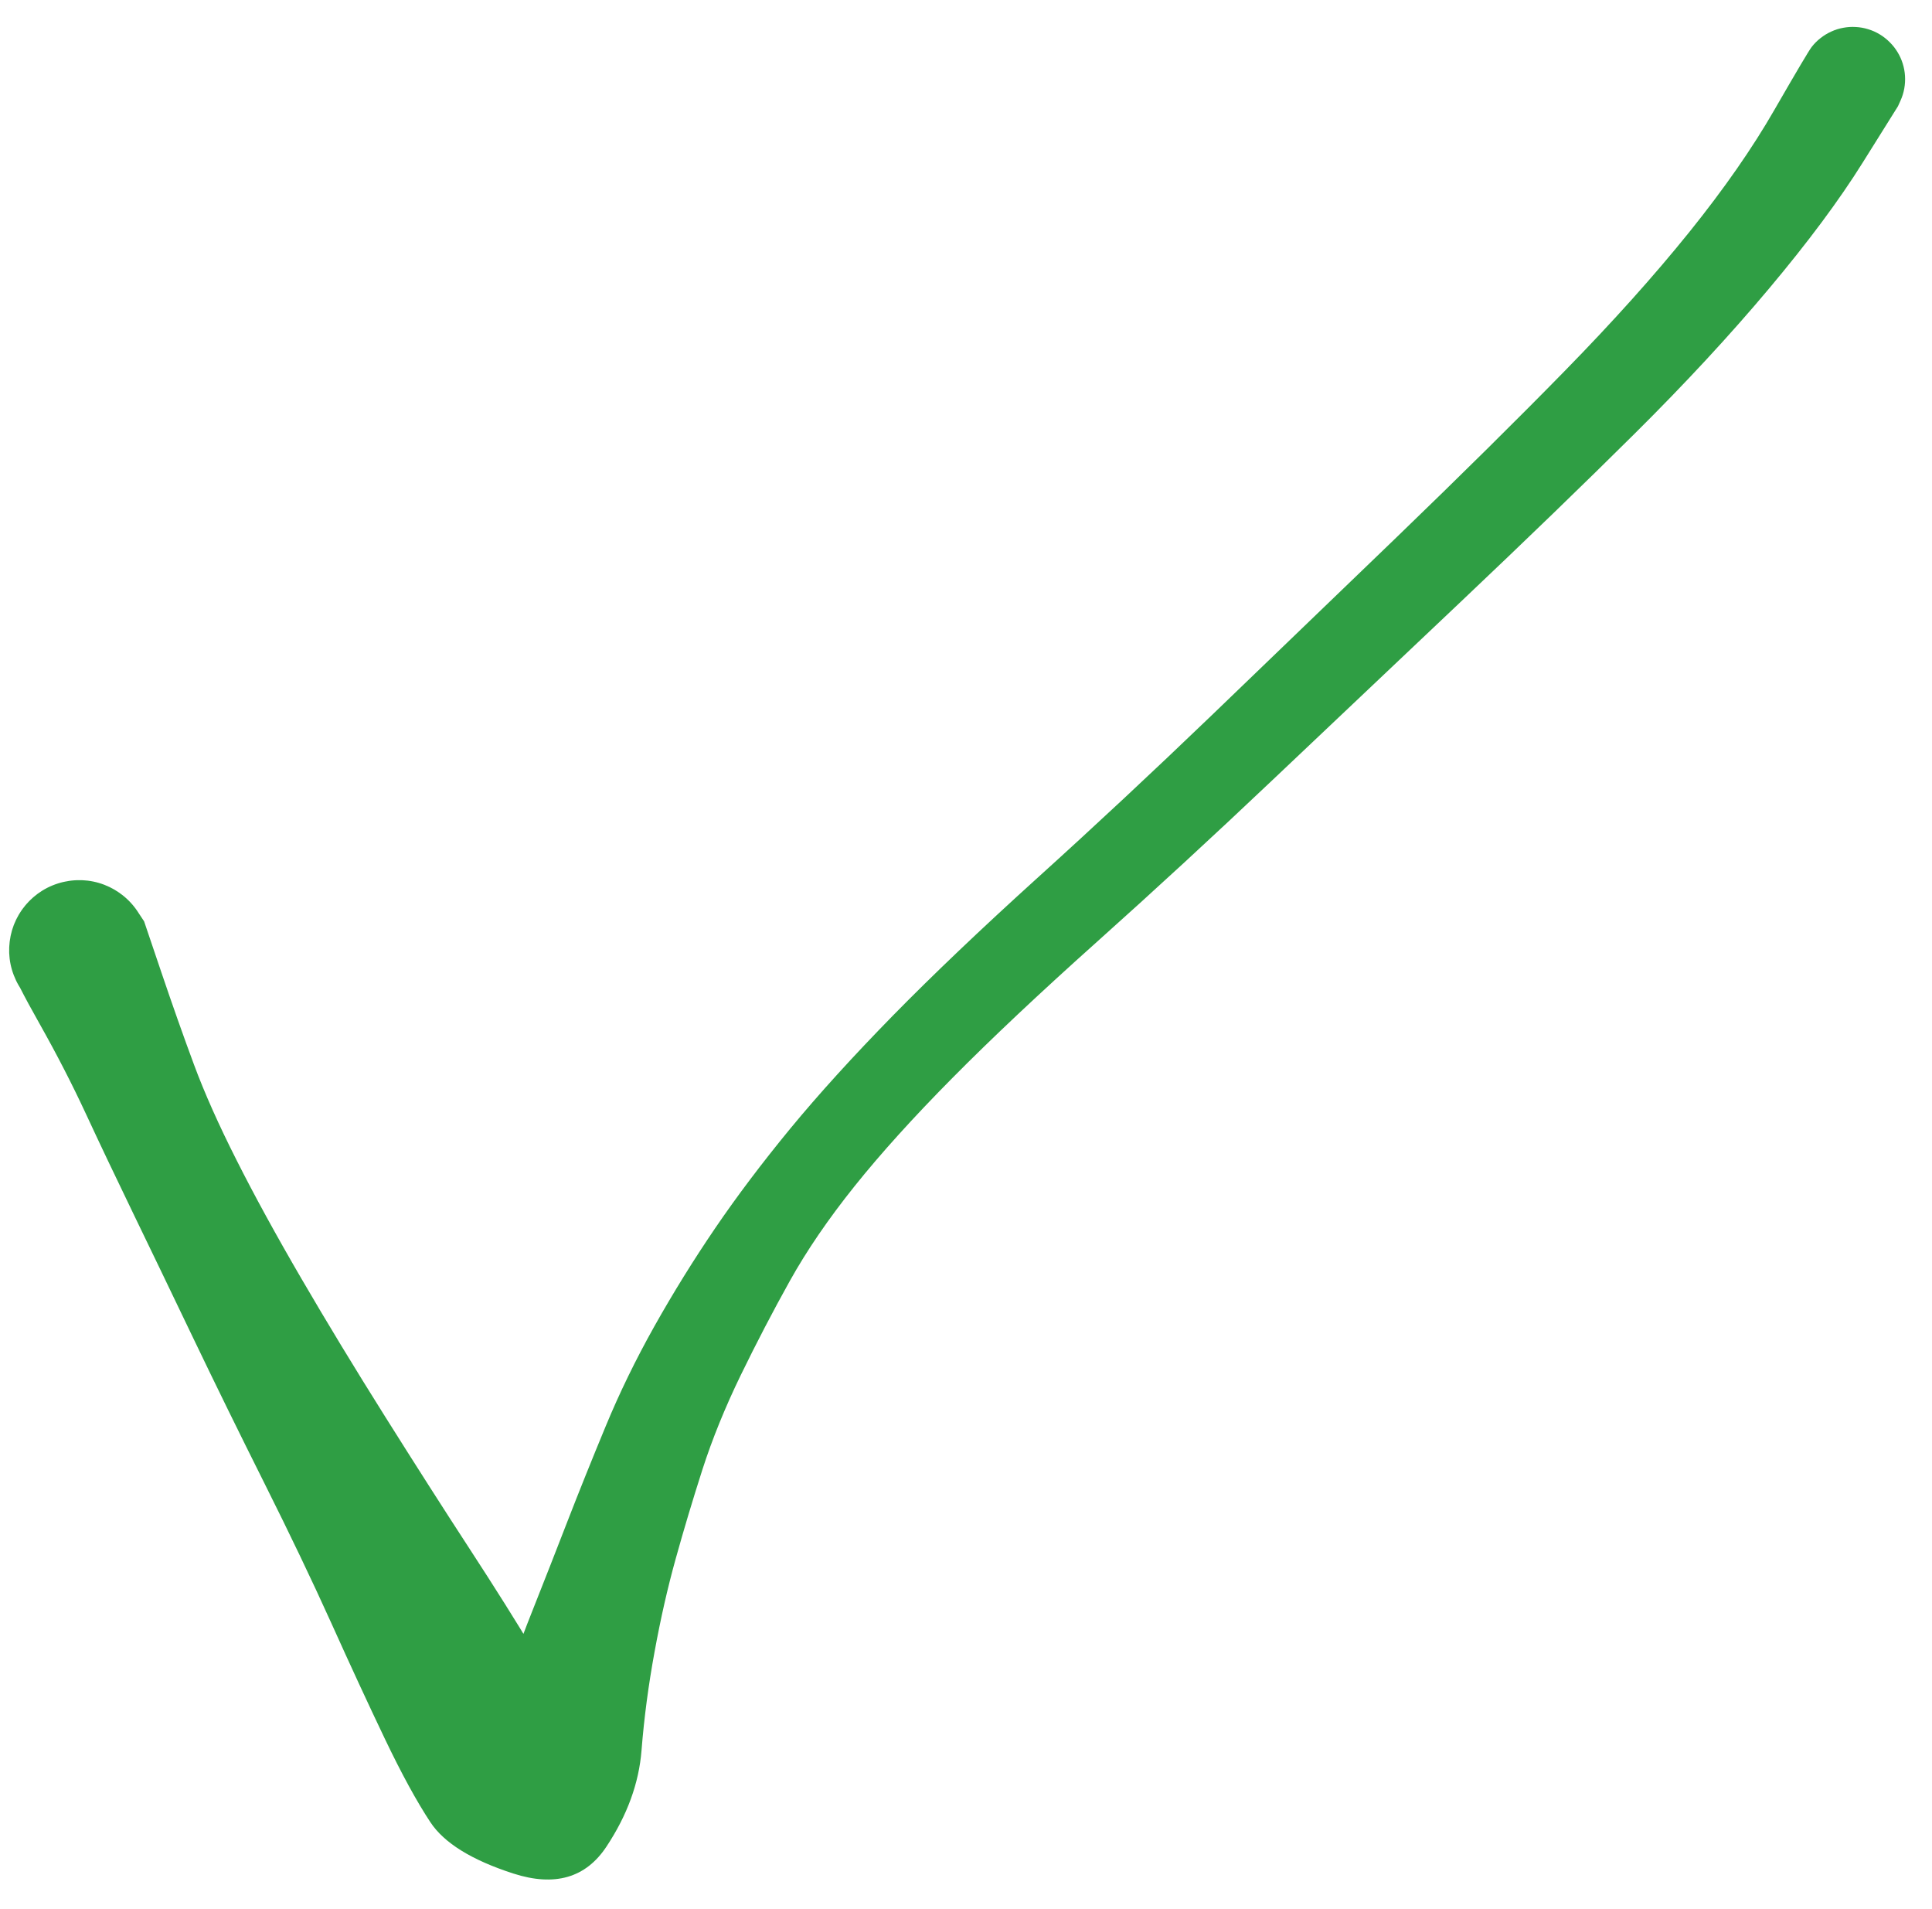
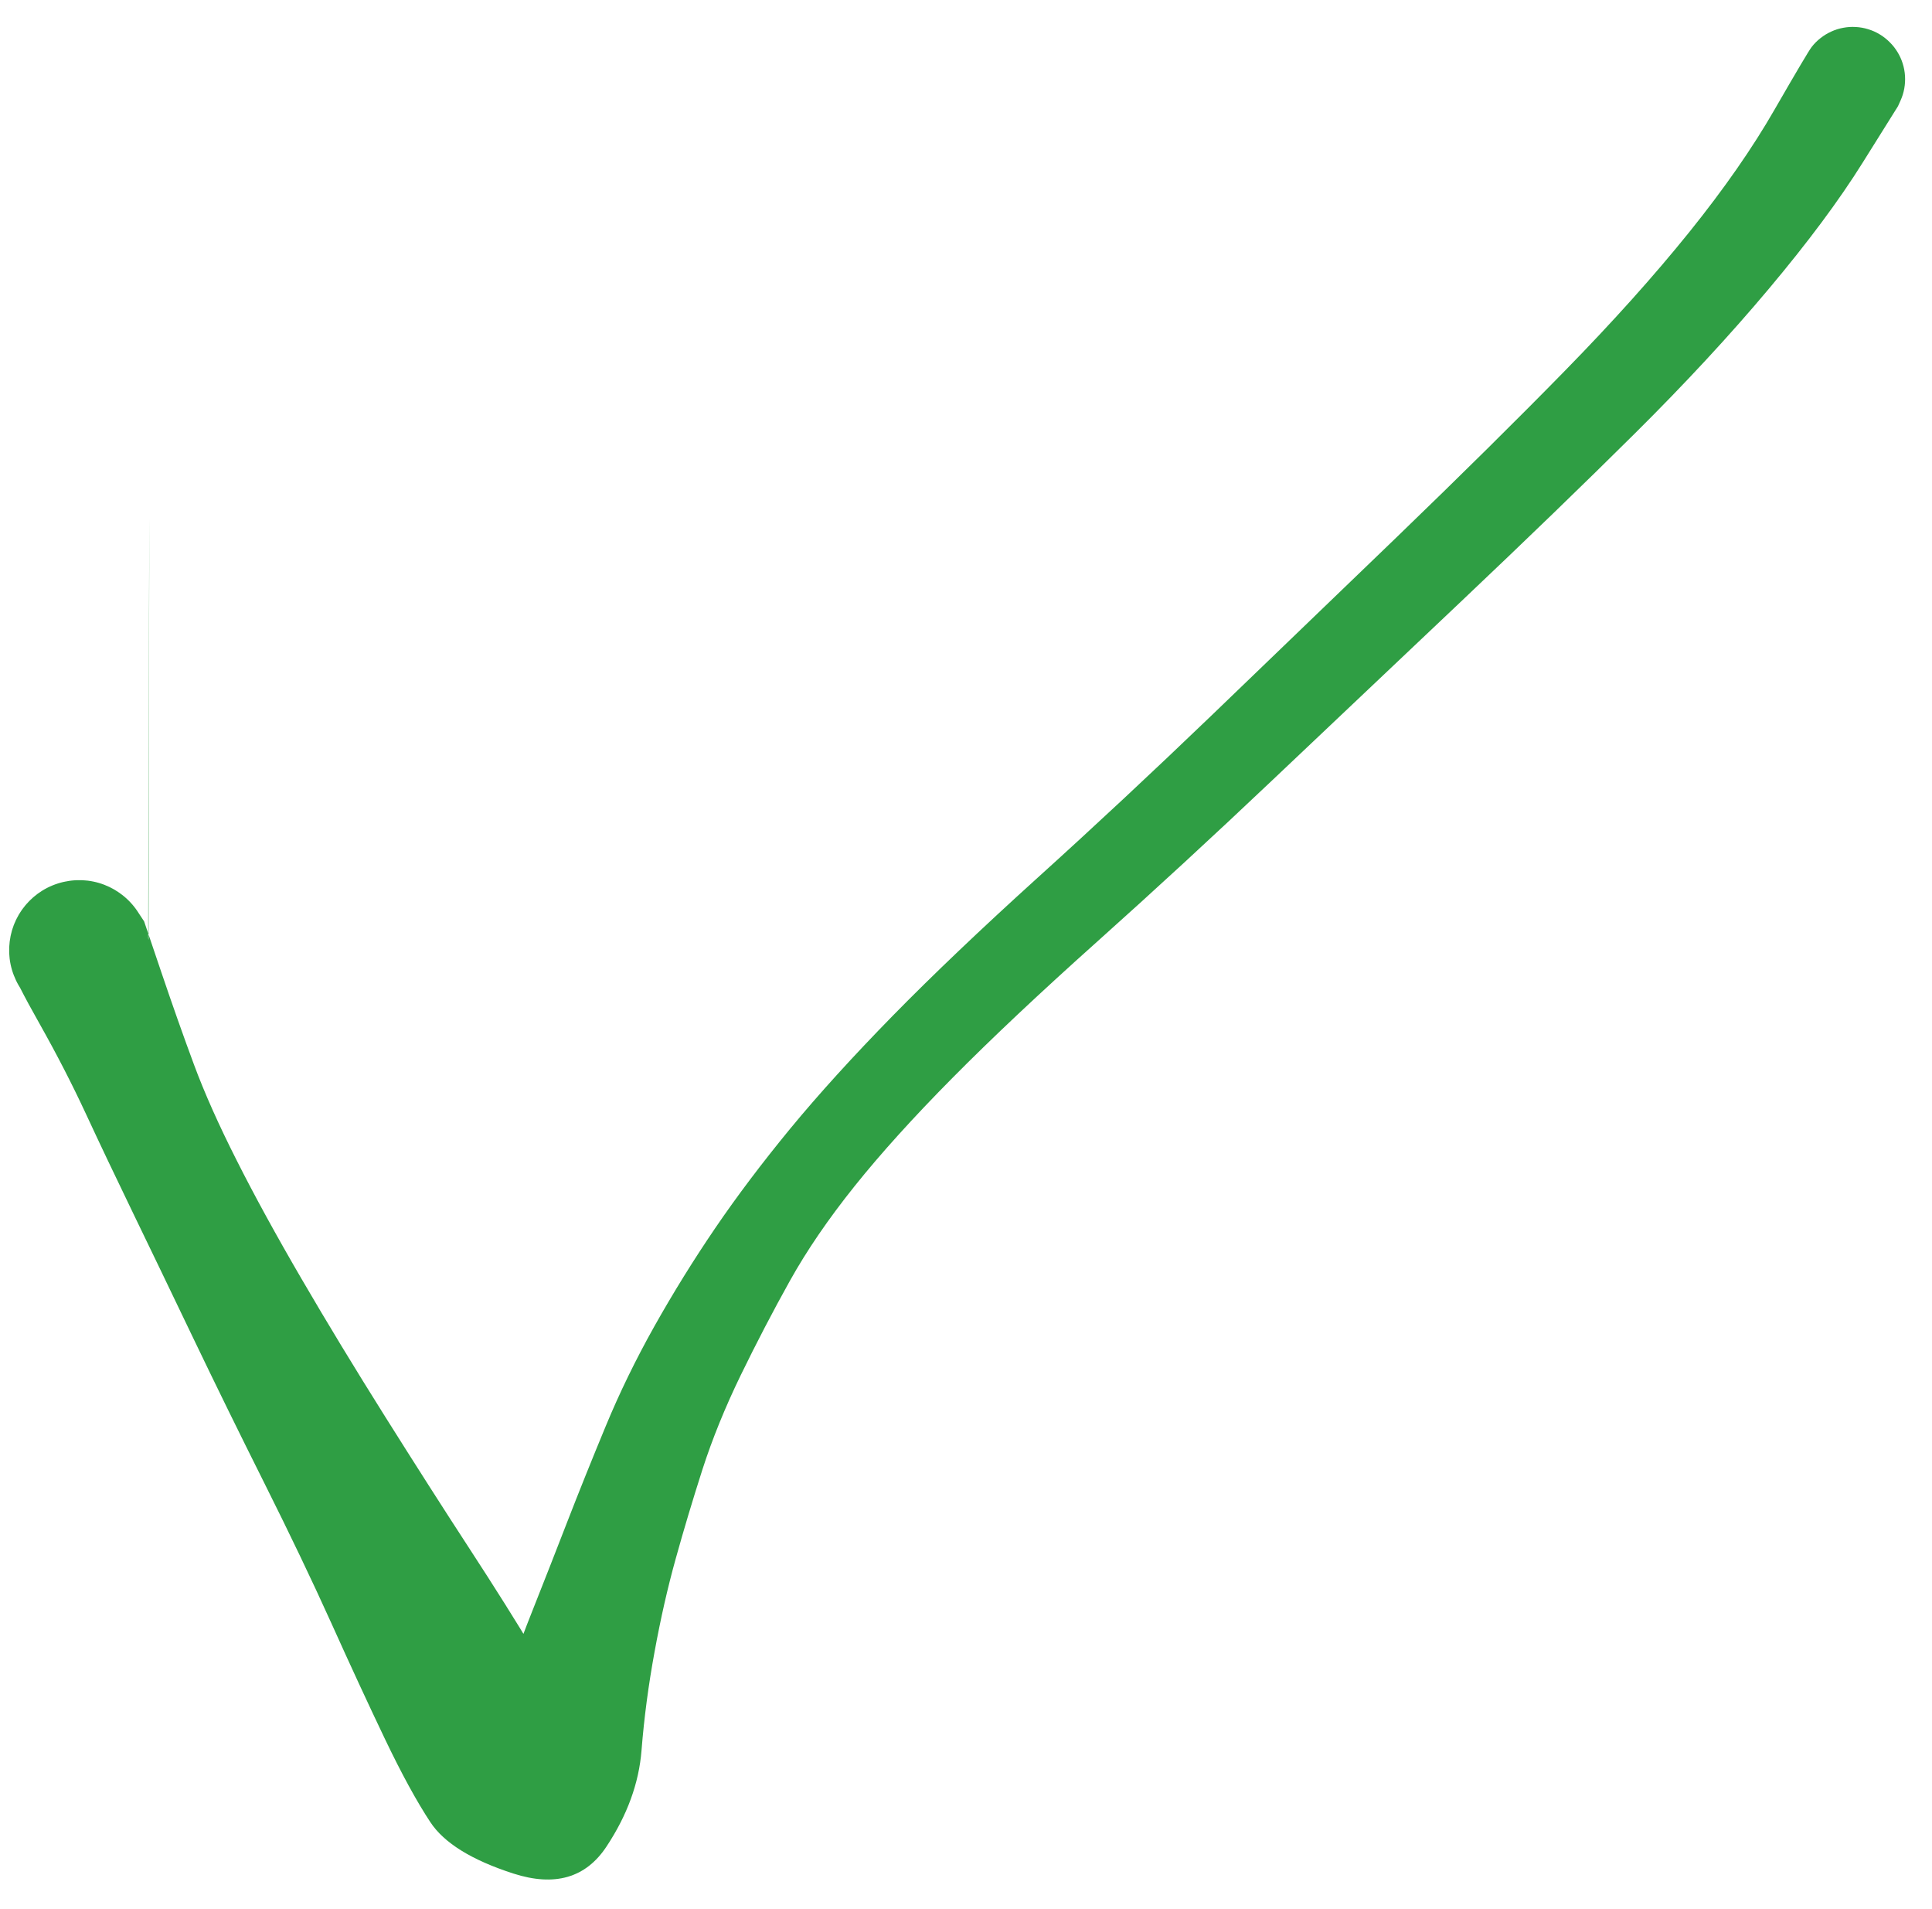
<svg xmlns="http://www.w3.org/2000/svg" version="1.1" viewBox="0 0 244 241" width="244" height="241">
  <defs>
    <style class="style-fonts">
      </style>
  </defs>
  <g transform="translate(234 10) rotate(0 -112 110.5)" stroke="none">
-     <path fill="#2f9e44" d="M 5.70,3.42 Q 5.70,3.42 1.25,10.53 -3.19,17.64 -10.58,26.44 -17.97,35.25 -27.54,44.75 -37.11,54.25 -49.51,65.99 -61.91,77.73 -73.21,88.43 -84.51,99.14 -95.42,108.90 -106.33,118.66 -113.71,126.12 -121.09,133.57 -126.07,139.79 -131.05,146.01 -134.25,151.76 -137.45,157.50 -140.44,163.64 -143.42,169.78 -145.29,175.58 -147.15,181.39 -148.66,186.83 -150.18,192.28 -151.33,198.58 -152.49,204.87 -152.98,211.05 -153.47,217.24 -157.40,223.18 -161.32,229.13 -169.18,226.59 -177.04,224.05 -179.64,220.12 -182.23,216.20 -185.39,209.59 -188.55,202.98 -192.17,194.94 -195.80,186.91 -200.58,177.36 -205.36,167.81 -209.60,158.97 -213.84,150.12 -217.19,143.20 -220.54,136.28 -223.14,130.68 -225.74,125.08 -228.96,119.36 -232.19,113.64 -232.55,112.24 -232.92,110.84 -232.82,109.39 -232.72,107.94 -232.17,106.60 -231.61,105.26 -230.66,104.17 -229.70,103.08 -228.45,102.35 -227.19,101.62 -225.77,101.33 -224.35,101.04 -222.91,101.21 -221.47,101.39 -220.16,102.02 -218.86,102.65 -217.82,103.66 -216.78,104.67 -216.12,105.96 -215.46,107.25 -215.24,108.69 -215.03,110.12 -215.29,111.55 -215.54,112.98 -216.24,114.25 -216.94,115.52 -218.00,116.51 -219.07,117.49 -220.40,118.08 -221.72,118.67 -223.17,118.80 -224.61,118.94 -226.02,118.61 -227.43,118.28 -228.67,117.51 -229.90,116.74 -230.82,115.62 -231.74,114.51 -232.26,113.15 -232.78,111.80 -232.84,110.35 -232.89,108.90 -232.49,107.50 -232.08,106.11 -231.25,104.92 -230.41,103.73 -229.25,102.87 -228.08,102.01 -226.70,101.57 -225.32,101.13 -223.87,101.15 -222.42,101.17 -221.05,101.65 -219.68,102.14 -218.54,103.03 -217.40,103.92 -216.60,105.14 -215.80,106.35 -215.80,106.35 -215.80,106.35 -213.64,112.73 -211.48,119.11 -209.49,124.47 -207.50,129.83 -204.12,136.51 -200.75,143.20 -195.92,151.49 -191.09,159.78 -185.35,168.91 -179.61,178.04 -174.73,185.53 -169.85,193.02 -166.52,198.59 -163.19,204.16 -165.45,207.94 -167.71,211.73 -170.84,214.68 -173.96,217.63 -172.92,213.31 -171.88,209.00 -170.60,204.42 -169.32,199.85 -166.87,193.69 -164.43,187.54 -162.31,182.06 -160.18,176.57 -157.53,170.17 -154.89,163.78 -151.33,157.44 -147.77,151.11 -143.68,145.10 -139.59,139.09 -134.20,132.53 -128.80,125.98 -121.23,118.25 -113.66,110.53 -102.92,100.81 -92.18,91.10 -80.96,80.32 -69.74,69.53 -57.56,57.79 -45.38,46.04 -36.34,36.80 -27.30,27.56 -20.67,19.33 -14.05,11.10 -9.88,3.83 -5.70,-3.42 -5.21,-4.05 -4.72,-4.69 -4.09,-5.18 -3.46,-5.68 -2.73,-6.01 -2.00,-6.35 -1.21,-6.49 -0.42,-6.64 0.37,-6.59 1.17,-6.55 1.94,-6.31 2.71,-6.08 3.40,-5.66 4.08,-5.25 4.65,-4.68 5.22,-4.12 5.64,-3.43 6.06,-2.75 6.30,-1.98 6.54,-1.22 6.59,-0.42 6.64,0.38 6.50,1.17 6.36,1.96 6.03,2.69 5.70,3.42 5.70,3.42 L 5.70,3.42 Z" />
+     <path fill="#2f9e44" d="M 5.70,3.42 Q 5.70,3.42 1.25,10.53 -3.19,17.64 -10.58,26.44 -17.97,35.25 -27.54,44.75 -37.11,54.25 -49.51,65.99 -61.91,77.73 -73.21,88.43 -84.51,99.14 -95.42,108.90 -106.33,118.66 -113.71,126.12 -121.09,133.57 -126.07,139.79 -131.05,146.01 -134.25,151.76 -137.45,157.50 -140.44,163.64 -143.42,169.78 -145.29,175.58 -147.15,181.39 -148.66,186.83 -150.18,192.28 -151.33,198.58 -152.49,204.87 -152.98,211.05 -153.47,217.24 -157.40,223.18 -161.32,229.13 -169.18,226.59 -177.04,224.05 -179.64,220.12 -182.23,216.20 -185.39,209.59 -188.55,202.98 -192.17,194.94 -195.80,186.91 -200.58,177.36 -205.36,167.81 -209.60,158.97 -213.84,150.12 -217.19,143.20 -220.54,136.28 -223.14,130.68 -225.74,125.08 -228.96,119.36 -232.19,113.64 -232.55,112.24 -232.92,110.84 -232.82,109.39 -232.72,107.94 -232.17,106.60 -231.61,105.26 -230.66,104.17 -229.70,103.08 -228.45,102.35 -227.19,101.62 -225.77,101.33 -224.35,101.04 -222.91,101.21 -221.47,101.39 -220.16,102.02 -218.86,102.65 -217.82,103.66 -216.78,104.67 -216.12,105.96 -215.46,107.25 -215.24,108.69 -215.03,1 -215.29,111.55 -215.54,112.98 -216.24,114.25 -216.94,115.52 -218.00,116.51 -219.07,117.49 -220.40,118.08 -221.72,118.67 -223.17,118.80 -224.61,118.94 -226.02,118.61 -227.43,118.28 -228.67,117.51 -229.90,116.74 -230.82,115.62 -231.74,114.51 -232.26,113.15 -232.78,111.80 -232.84,110.35 -232.89,108.90 -232.49,107.50 -232.08,106.11 -231.25,104.92 -230.41,103.73 -229.25,102.87 -228.08,102.01 -226.70,101.57 -225.32,101.13 -223.87,101.15 -222.42,101.17 -221.05,101.65 -219.68,102.14 -218.54,103.03 -217.40,103.92 -216.60,105.14 -215.80,106.35 -215.80,106.35 -215.80,106.35 -213.64,112.73 -211.48,119.11 -209.49,124.47 -207.50,129.83 -204.12,136.51 -200.75,143.20 -195.92,151.49 -191.09,159.78 -185.35,168.91 -179.61,178.04 -174.73,185.53 -169.85,193.02 -166.52,198.59 -163.19,204.16 -165.45,207.94 -167.71,211.73 -170.84,214.68 -173.96,217.63 -172.92,213.31 -171.88,209.00 -170.60,204.42 -169.32,199.85 -166.87,193.69 -164.43,187.54 -162.31,182.06 -160.18,176.57 -157.53,170.17 -154.89,163.78 -151.33,157.44 -147.77,151.11 -143.68,145.10 -139.59,139.09 -134.20,132.53 -128.80,125.98 -121.23,118.25 -113.66,110.53 -102.92,100.81 -92.18,91.10 -80.96,80.32 -69.74,69.53 -57.56,57.79 -45.38,46.04 -36.34,36.80 -27.30,27.56 -20.67,19.33 -14.05,11.10 -9.88,3.83 -5.70,-3.42 -5.21,-4.05 -4.72,-4.69 -4.09,-5.18 -3.46,-5.68 -2.73,-6.01 -2.00,-6.35 -1.21,-6.49 -0.42,-6.64 0.37,-6.59 1.17,-6.55 1.94,-6.31 2.71,-6.08 3.40,-5.66 4.08,-5.25 4.65,-4.68 5.22,-4.12 5.64,-3.43 6.06,-2.75 6.30,-1.98 6.54,-1.22 6.59,-0.42 6.64,0.38 6.50,1.17 6.36,1.96 6.03,2.69 5.70,3.42 5.70,3.42 L 5.70,3.42 Z" />
  </g>
</svg>
